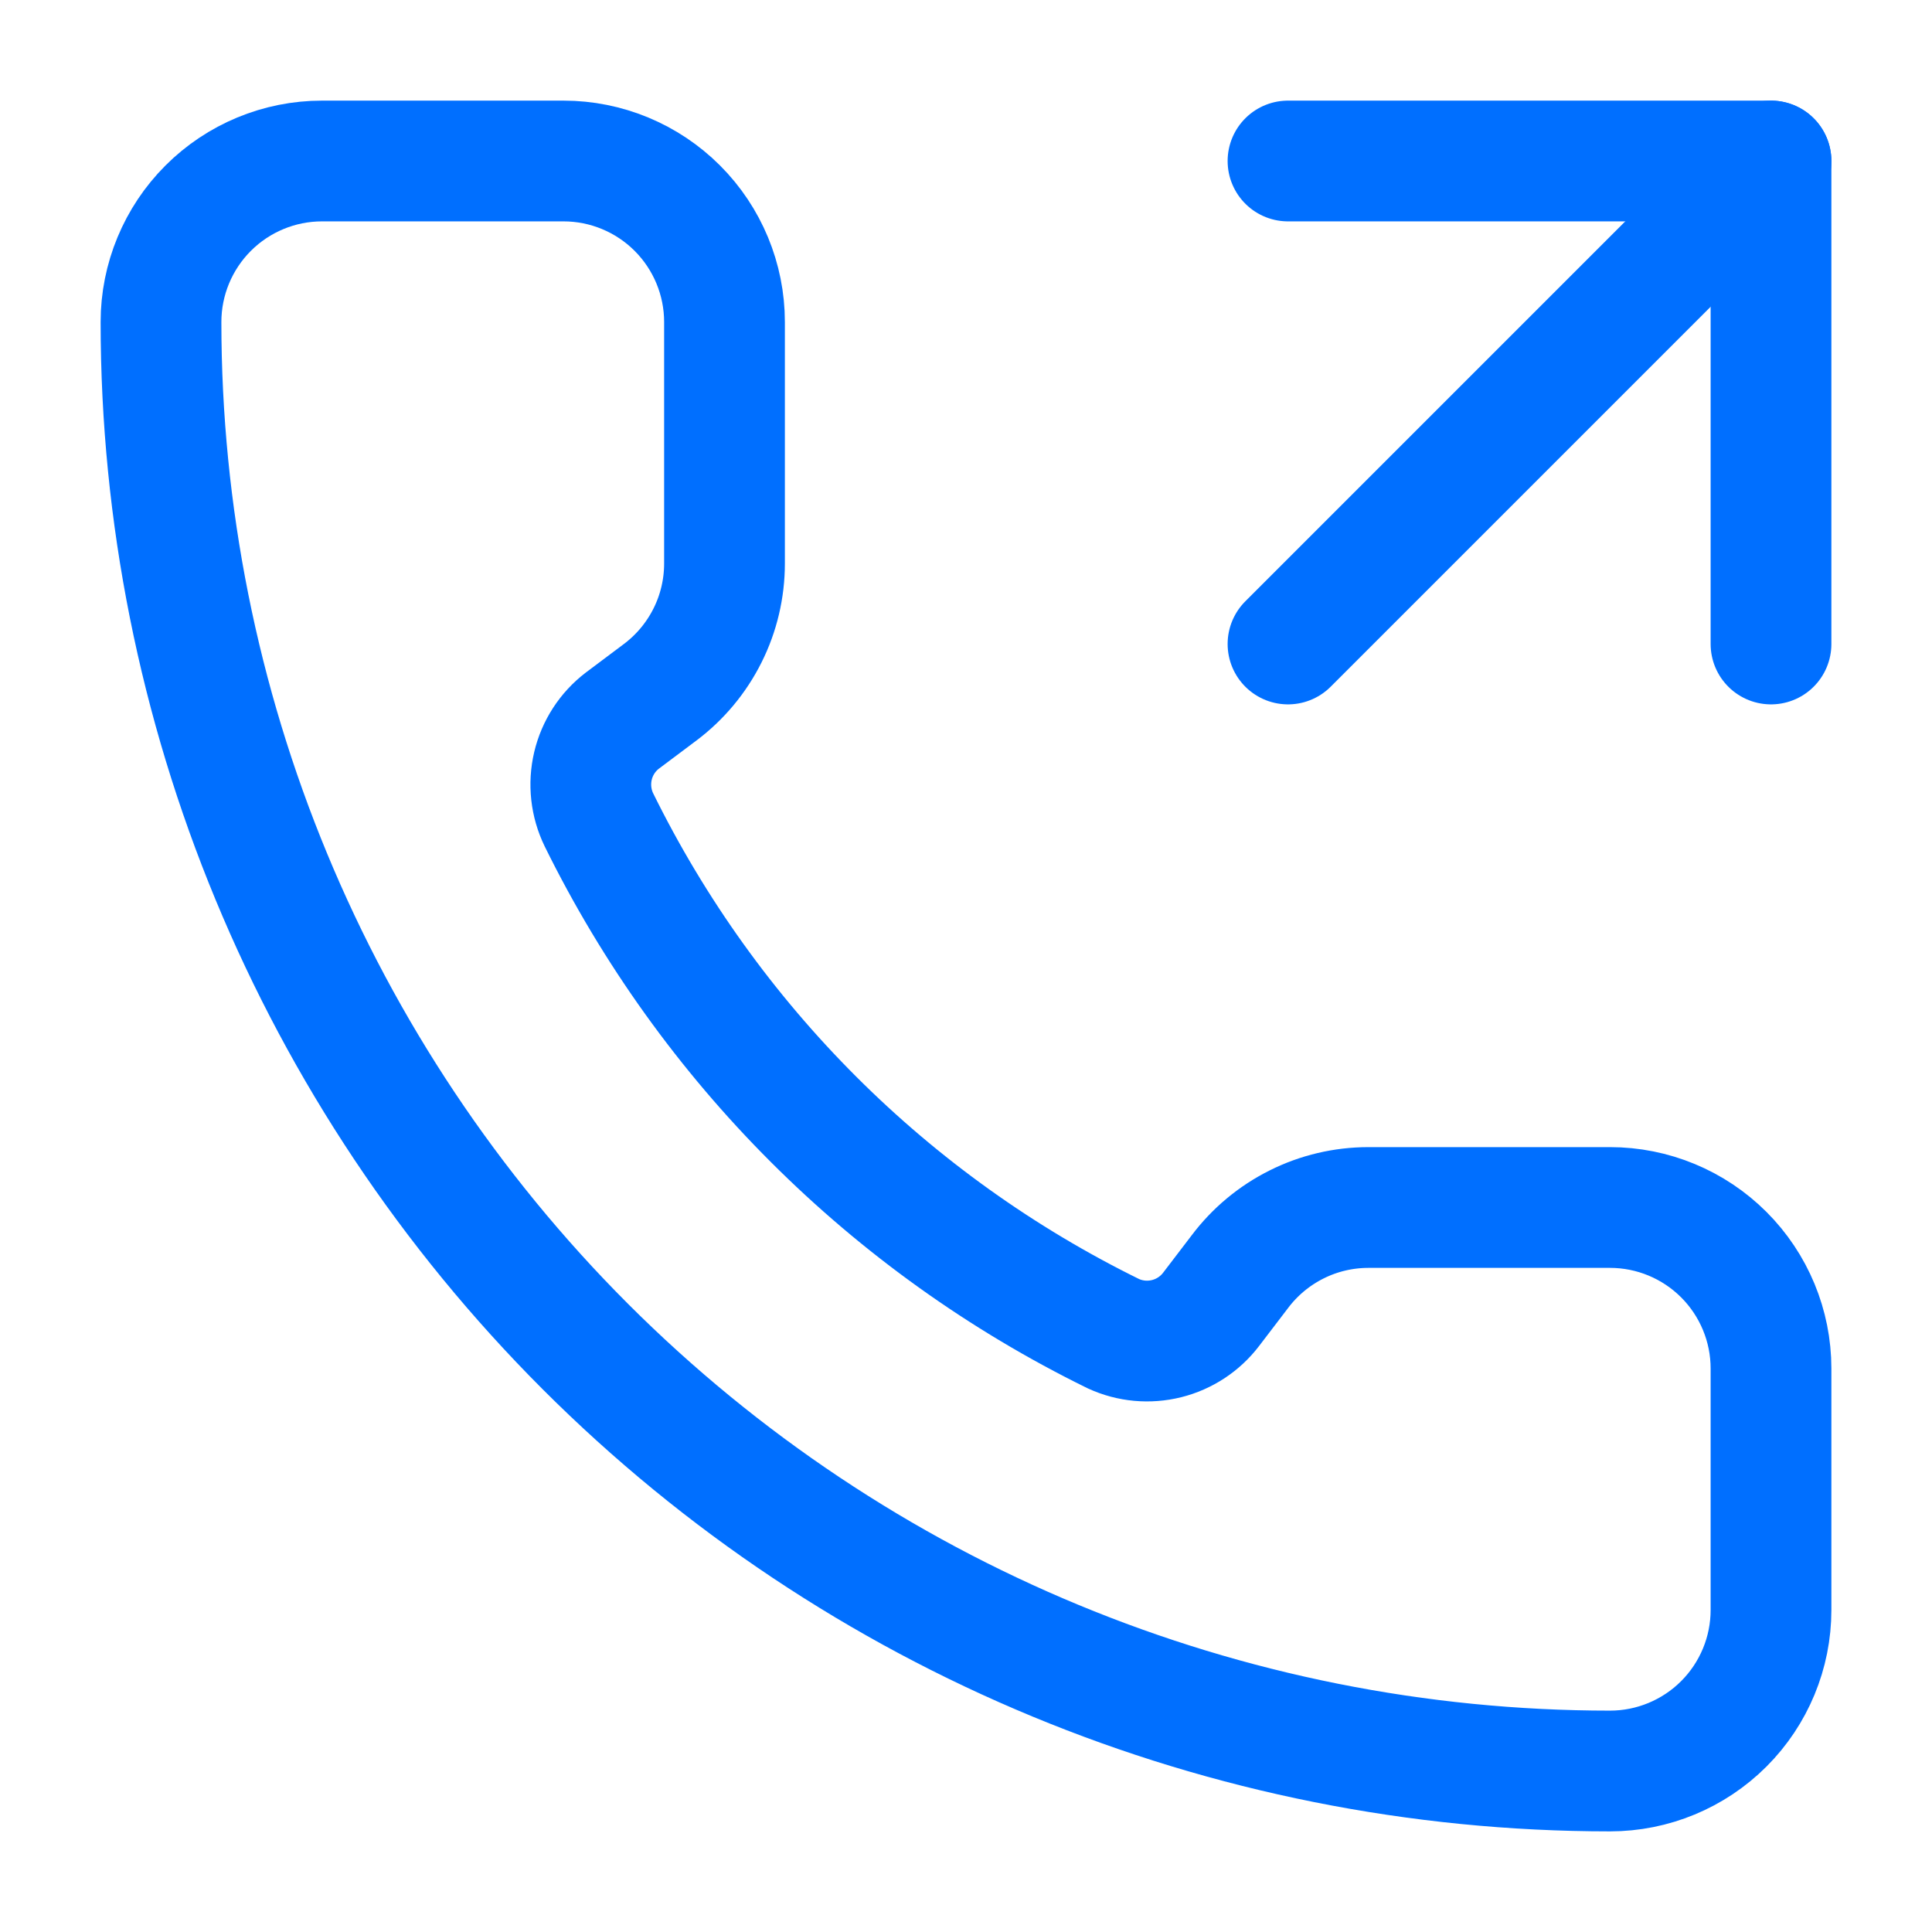
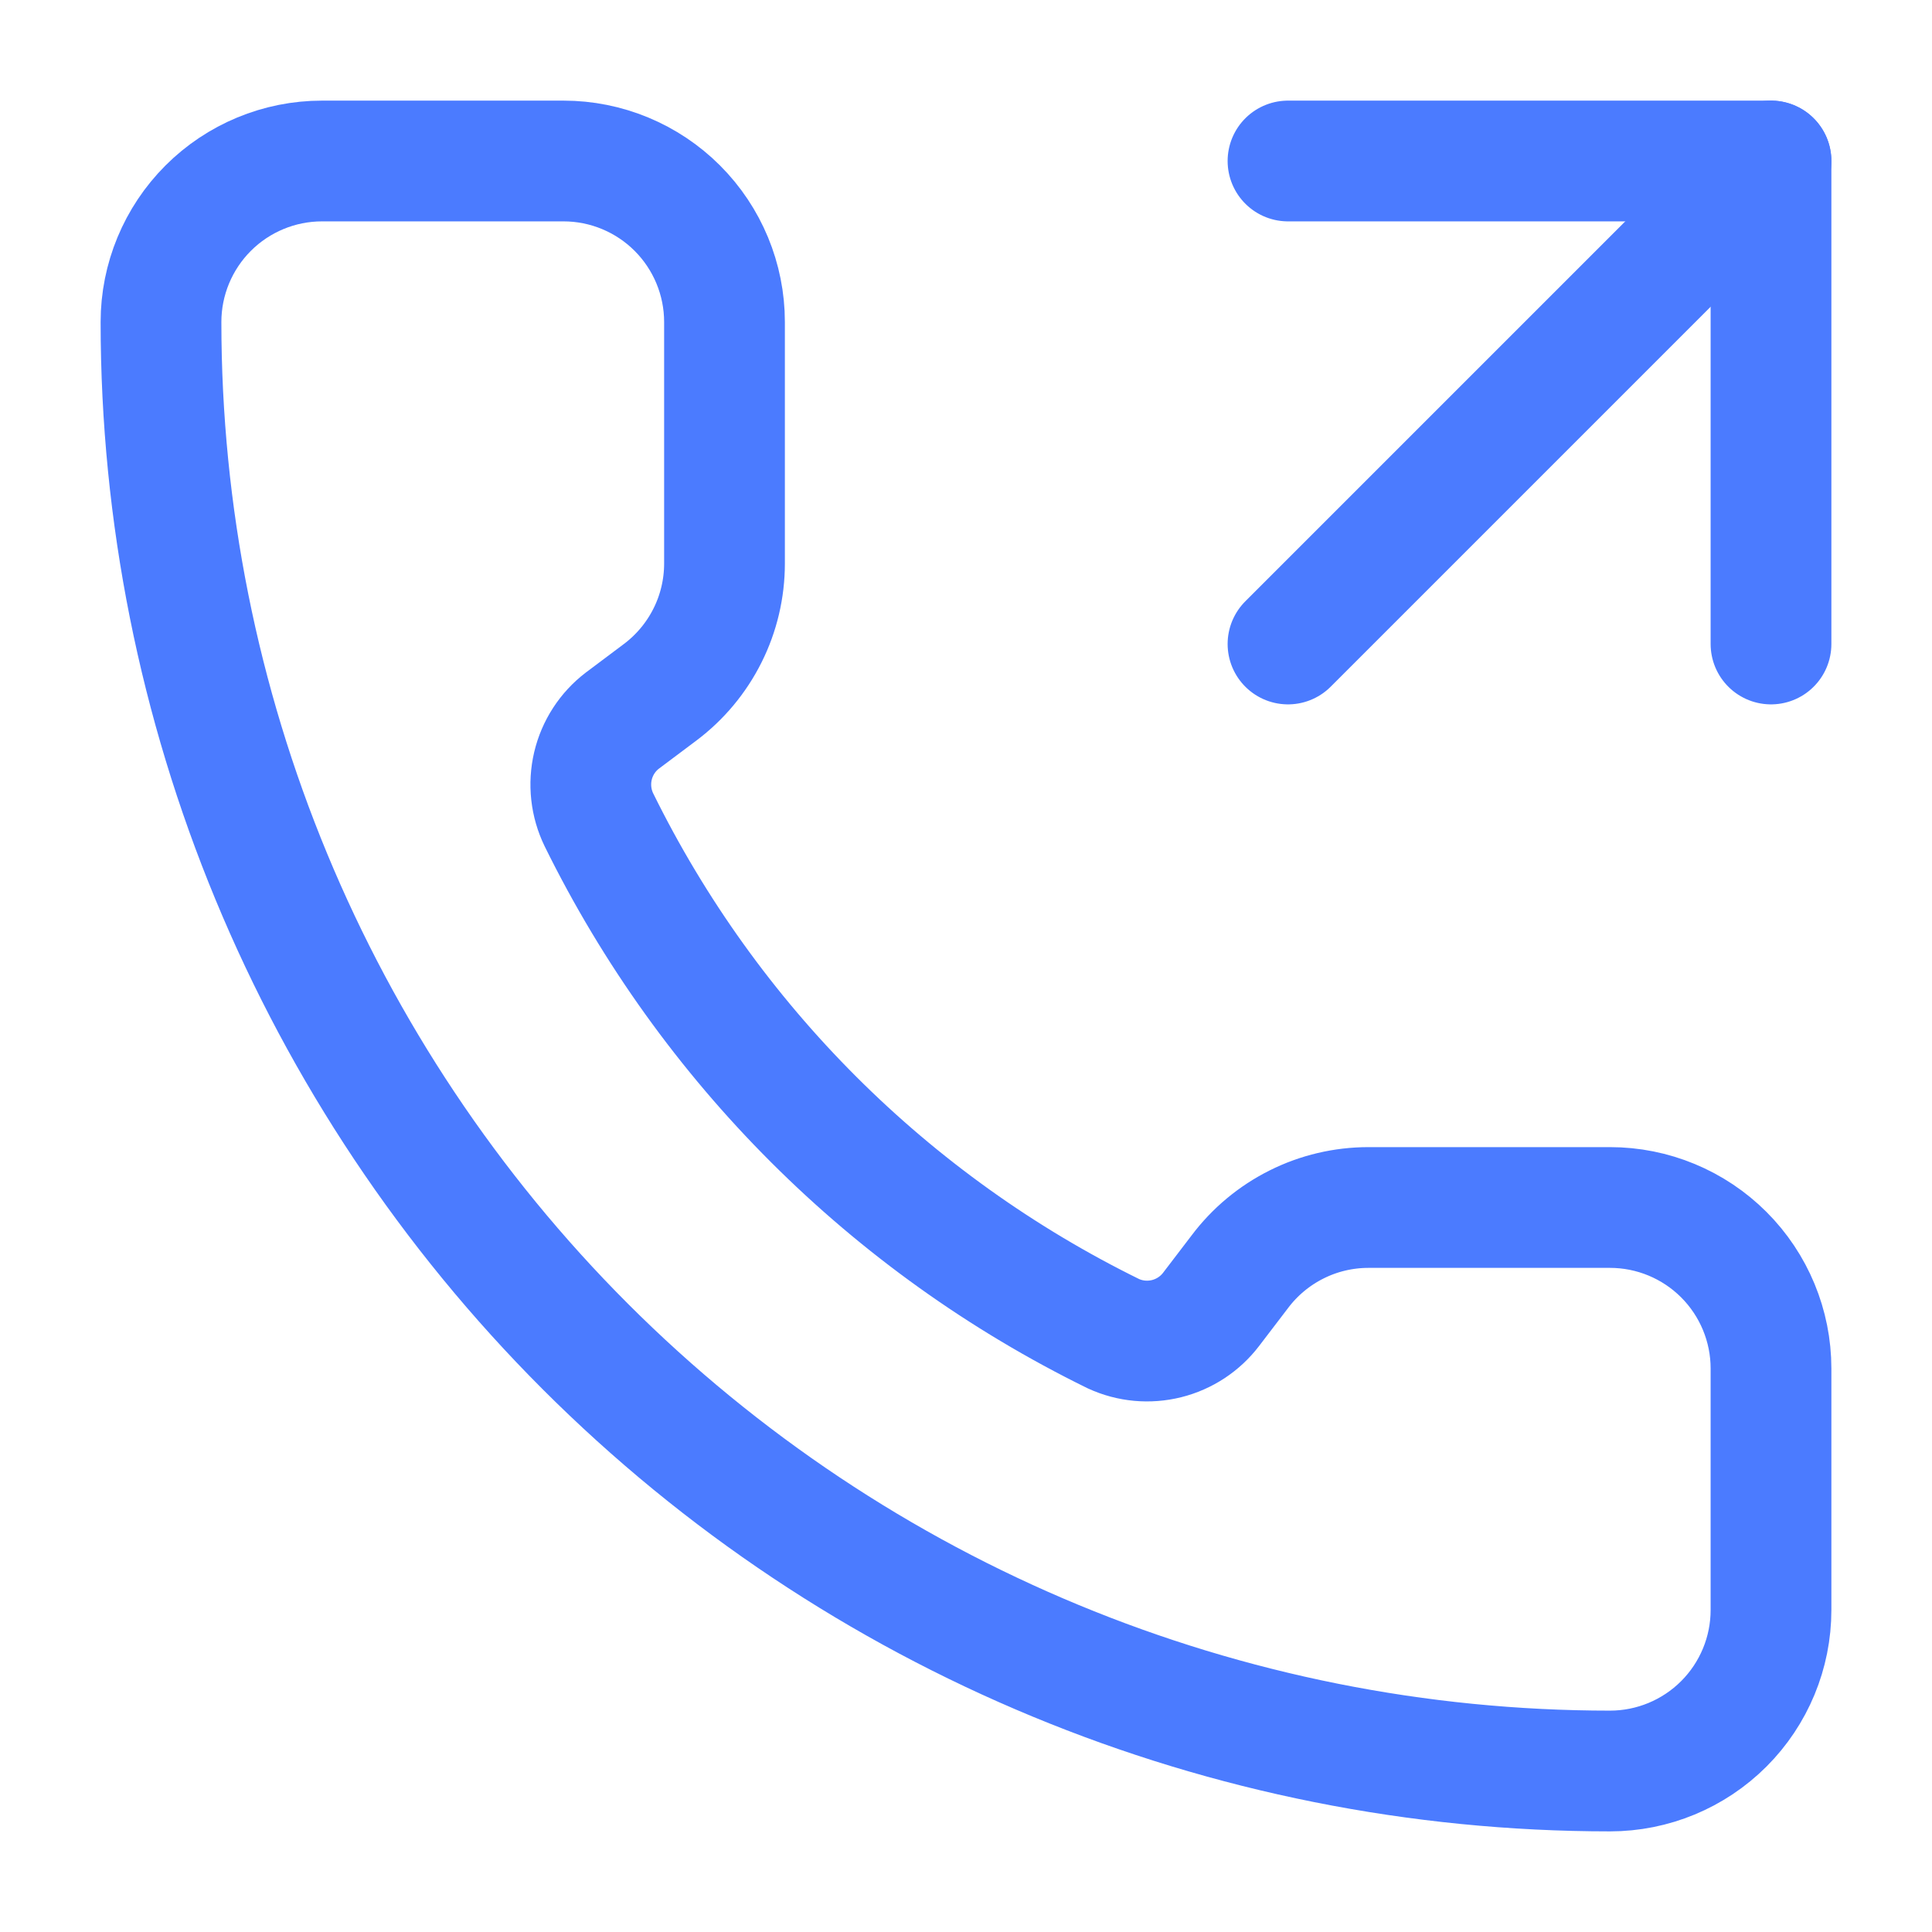
<svg xmlns="http://www.w3.org/2000/svg" width="24" height="24" viewBox="0 0 24 24" fill="none">
-   <path d="M16 8L22 2" stroke="#006FFF" stroke-width="1.5" stroke-linecap="round" stroke-linejoin="round" />
-   <path d="M22 8V2H16" stroke="#006FFF" stroke-width="1.5" stroke-linecap="round" stroke-linejoin="round" />
-   <path d="M13.832 16.568C14.039 16.663 14.271 16.684 14.492 16.629C14.712 16.574 14.907 16.446 15.045 16.265L15.4 15.8C15.586 15.552 15.828 15.35 16.106 15.211C16.383 15.072 16.689 15 17 15H20C20.53 15 21.039 15.211 21.414 15.586C21.789 15.961 22 16.47 22 17V20C22 20.53 21.789 21.039 21.414 21.414C21.039 21.789 20.53 22 20 22C15.226 22 10.648 20.104 7.272 16.728C3.896 13.352 2 8.774 2 4C2 3.47 2.211 2.961 2.586 2.586C2.961 2.211 3.47 2 4 2H7C7.53 2 8.039 2.211 8.414 2.586C8.789 2.961 9 3.47 9 4V7C9 7.31 8.928 7.617 8.789 7.894C8.65 8.172 8.448 8.414 8.2 8.6L7.732 8.951C7.548 9.091 7.419 9.291 7.366 9.515C7.313 9.74 7.339 9.976 7.44 10.184C8.807 12.96 11.054 15.205 13.832 16.568Z" stroke="#006FFF" stroke-width="1.5" stroke-linecap="round" stroke-linejoin="round" />
+   <path d="M16 8L22 2" stroke="#4B7BFF" stroke-width="1.5" stroke-linecap="round" stroke-linejoin="round" />
+   <path d="M22 8V2H16" stroke="#4B7BFF" stroke-width="1.5" stroke-linecap="round" stroke-linejoin="round" />
+   <path d="M13.832 16.568C14.039 16.663 14.271 16.684 14.492 16.629C14.712 16.574 14.907 16.446 15.045 16.265L15.4 15.8C15.586 15.552 15.828 15.35 16.106 15.211C16.383 15.072 16.689 15 17 15H20C20.53 15 21.039 15.211 21.414 15.586C21.789 15.961 22 16.47 22 17V20C22 20.53 21.789 21.039 21.414 21.414C21.039 21.789 20.53 22 20 22C15.226 22 10.648 20.104 7.272 16.728C3.896 13.352 2 8.774 2 4C2 3.47 2.211 2.961 2.586 2.586C2.961 2.211 3.47 2 4 2H7C7.53 2 8.039 2.211 8.414 2.586C8.789 2.961 9 3.47 9 4V7C9 7.31 8.928 7.617 8.789 7.894C8.65 8.172 8.448 8.414 8.2 8.6L7.732 8.951C7.548 9.091 7.419 9.291 7.366 9.515C7.313 9.74 7.339 9.976 7.44 10.184C8.807 12.96 11.054 15.205 13.832 16.568Z" stroke="#4B7BFF" stroke-width="1.5" stroke-linecap="round" stroke-linejoin="round" />
</svg>
